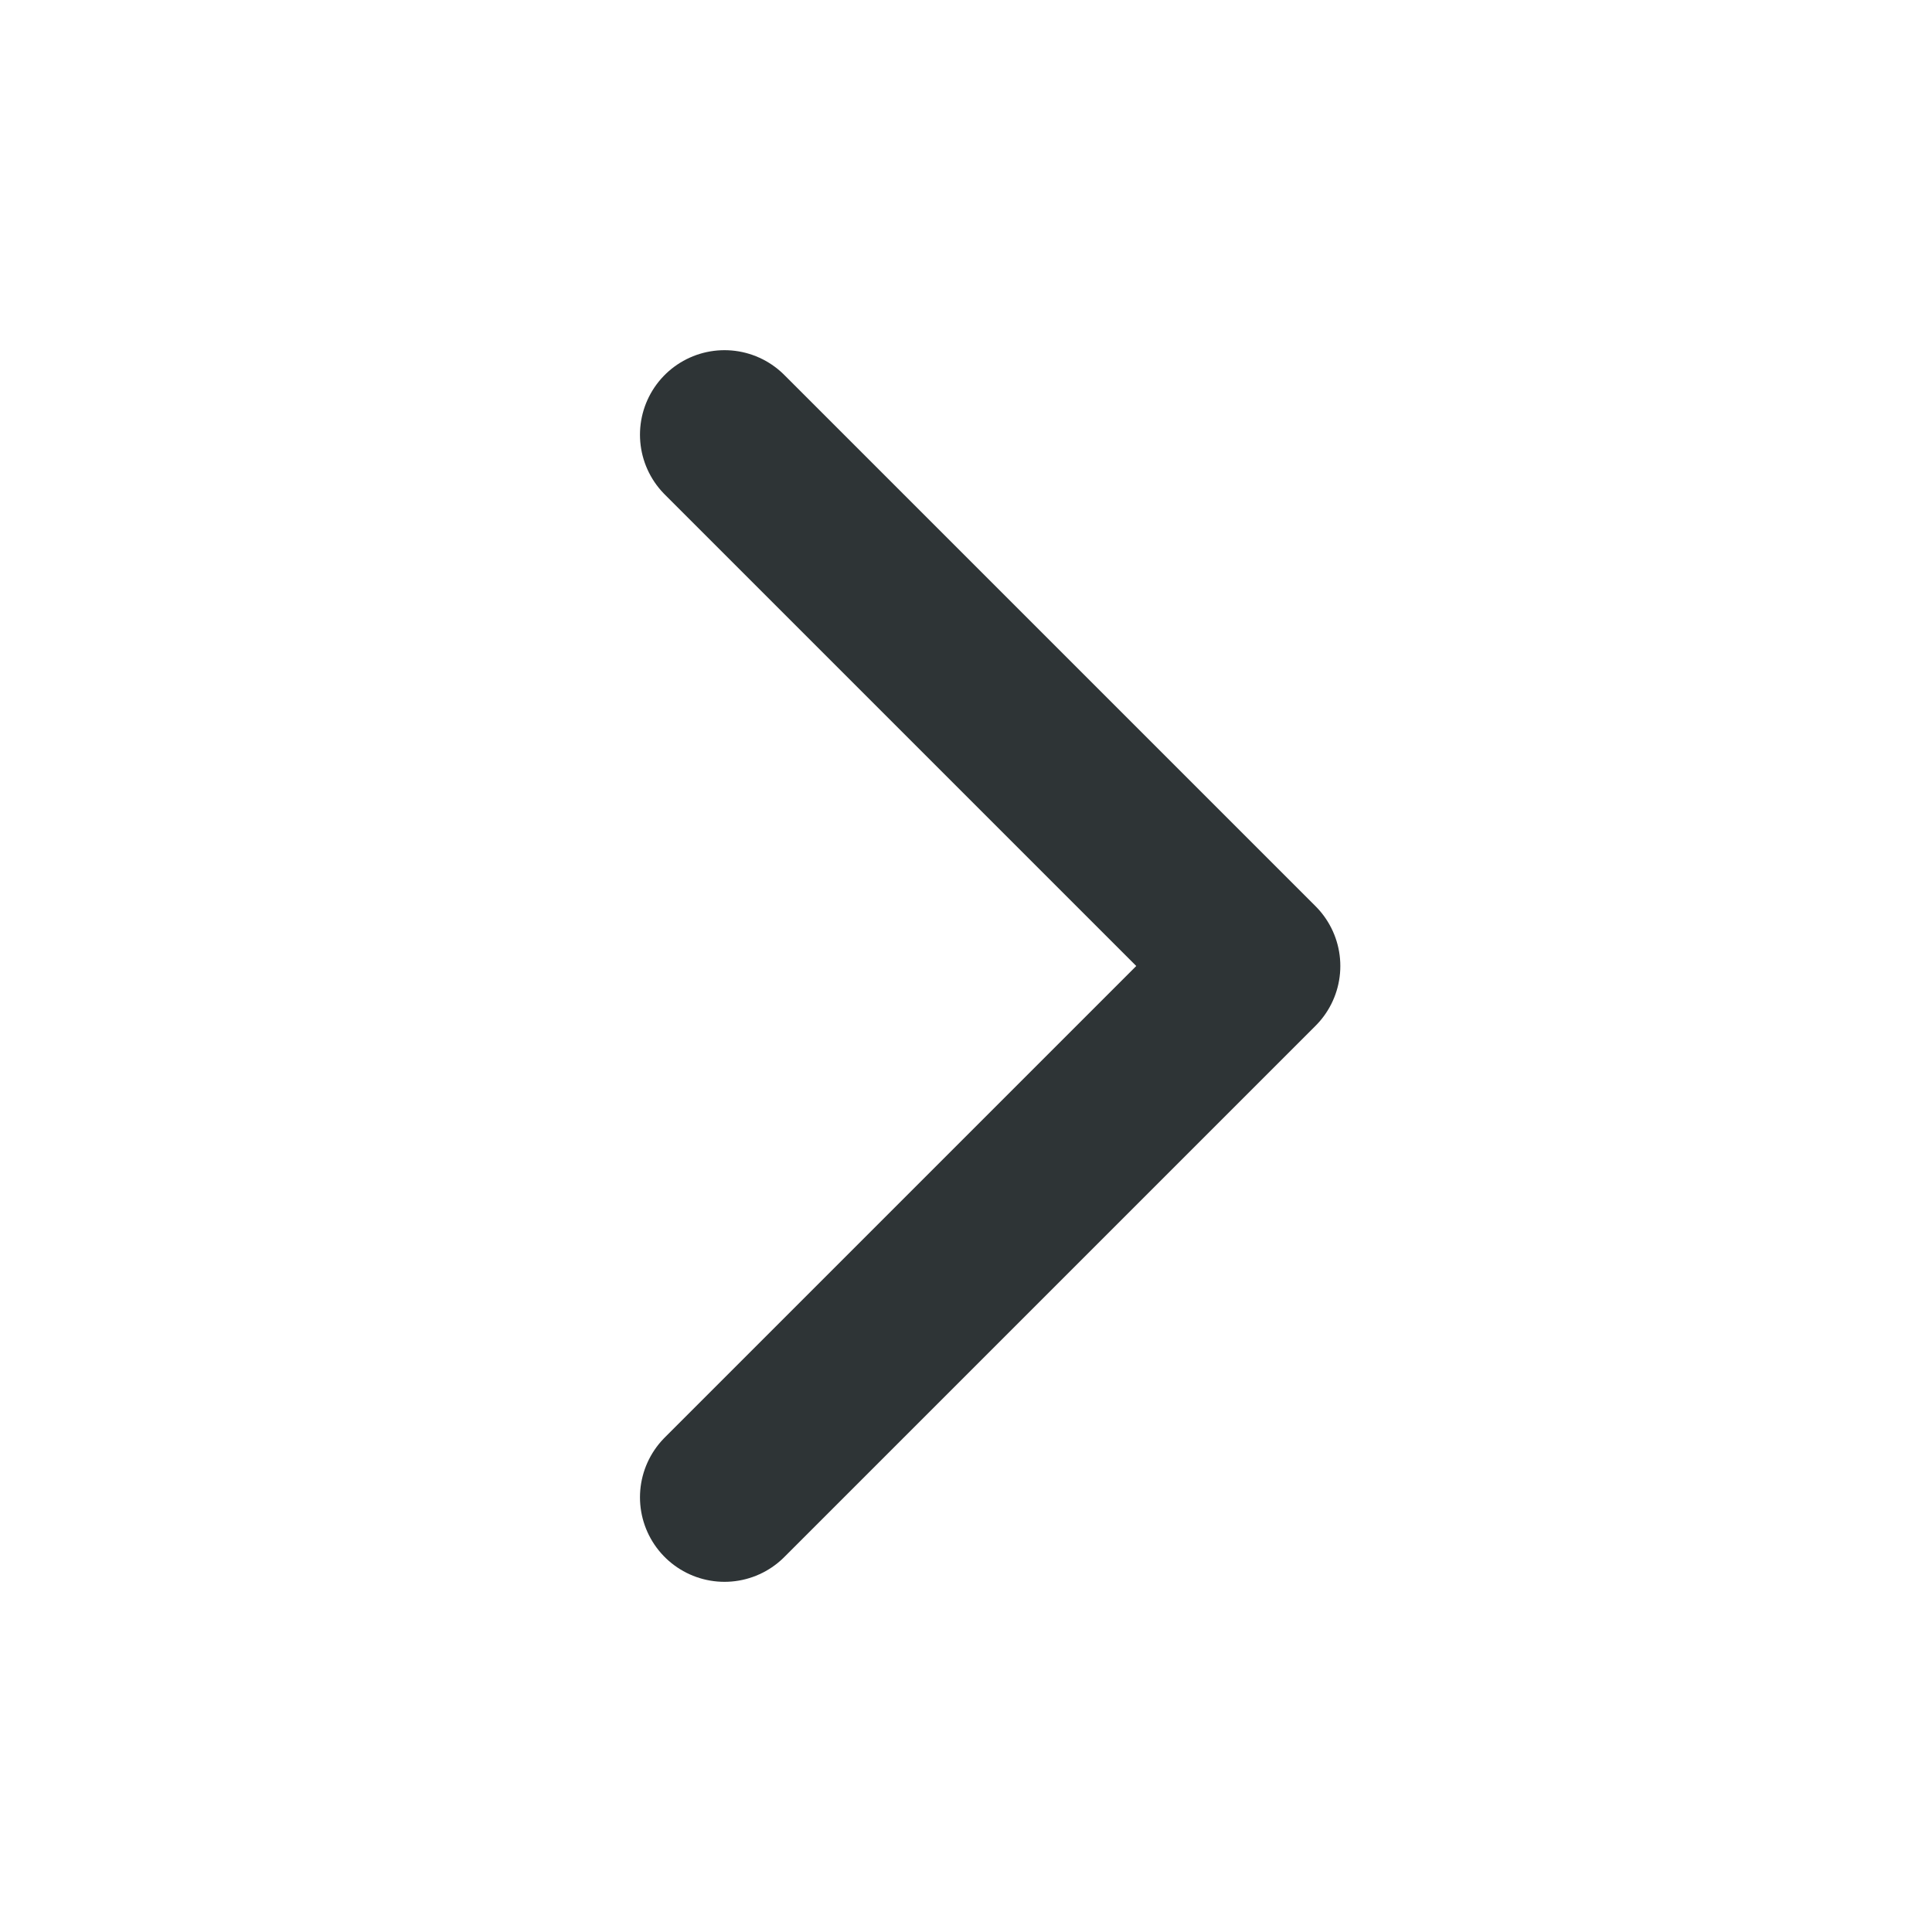
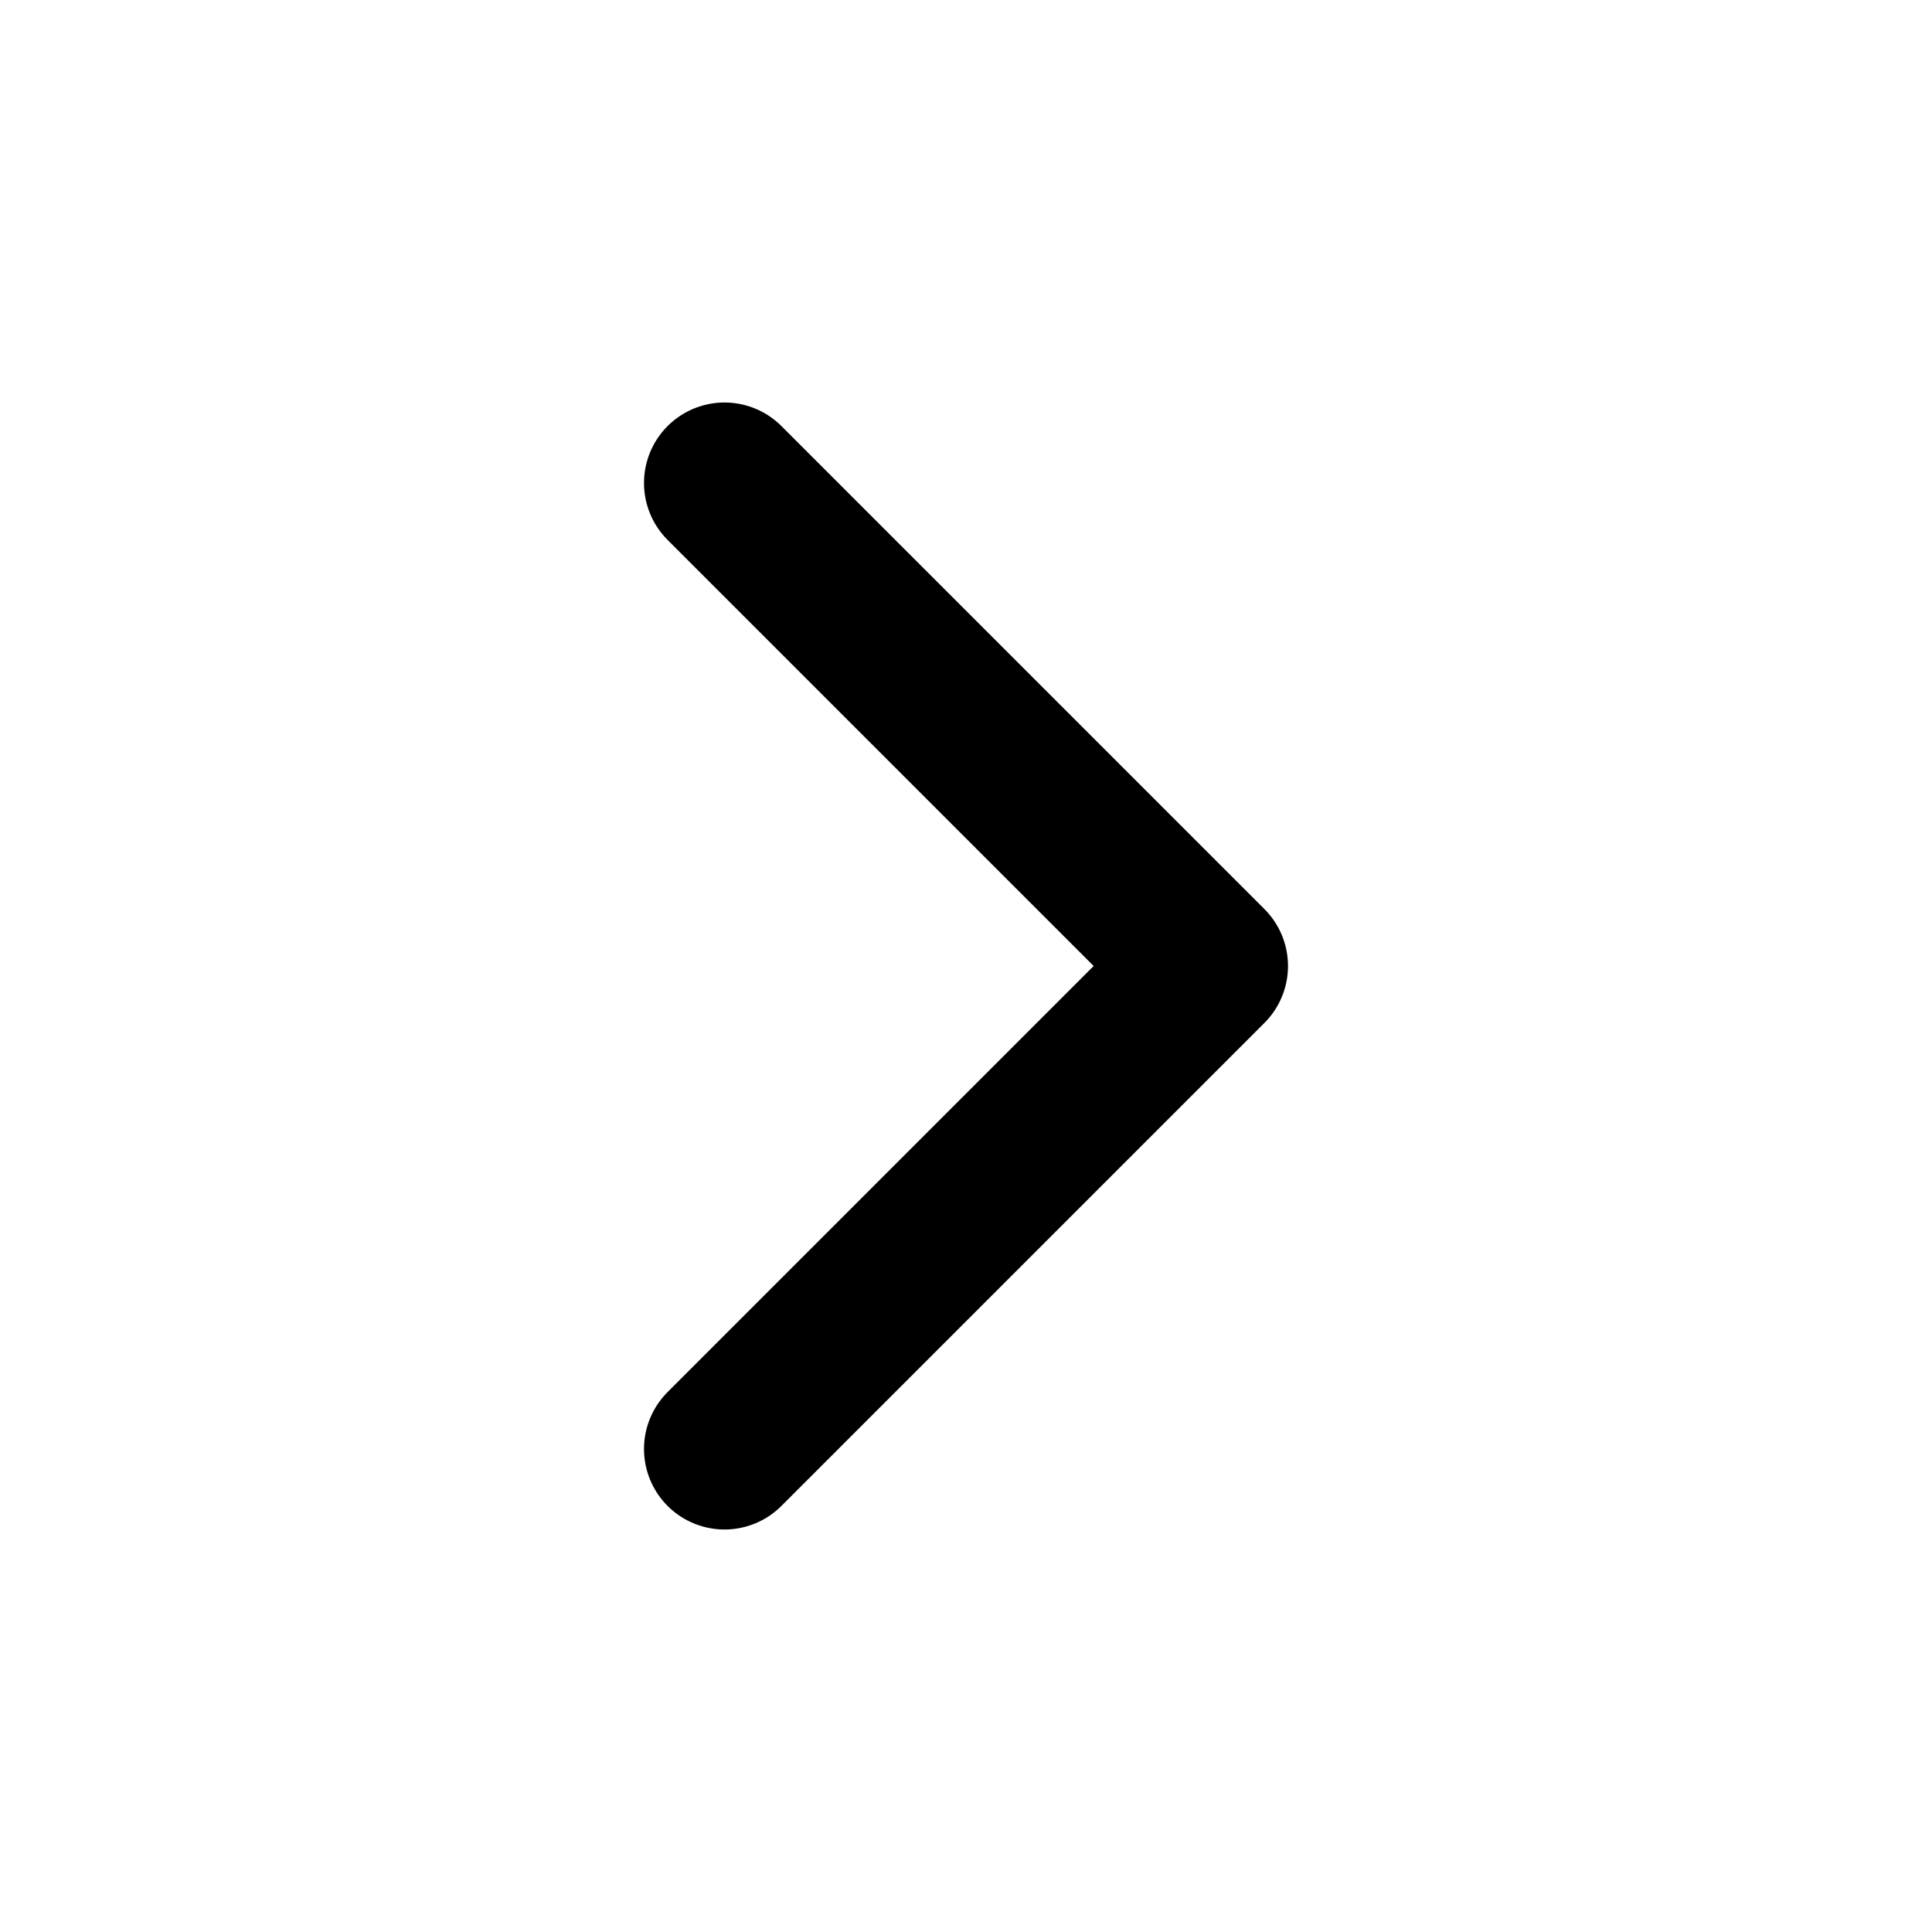
- <svg xmlns="http://www.w3.org/2000/svg" width="20" height="20" viewBox="0 0 20 20">
-   <path d="m7.5 4.5 5.5 5.5-5.5 5.5" class="transparent-fill foreground-stroke" fill="none" stroke="#2e3436" stroke-width="1.75" stroke-linecap="round" stroke-linejoin="round" />
+ <svg xmlns="http://www.w3.org/2000/svg" width="24" height="24" viewBox="0 0 24 24" fill="none" stroke="currentColor" stroke-width="2" stroke-linecap="round" stroke-linejoin="round">
+   <path d="m9 18 6-6-6-6" class="transparent-fill foreground-stroke" fill="none" stroke="currentColor" stroke-width="2" stroke-linecap="round" stroke-linejoin="round" />
</svg>
